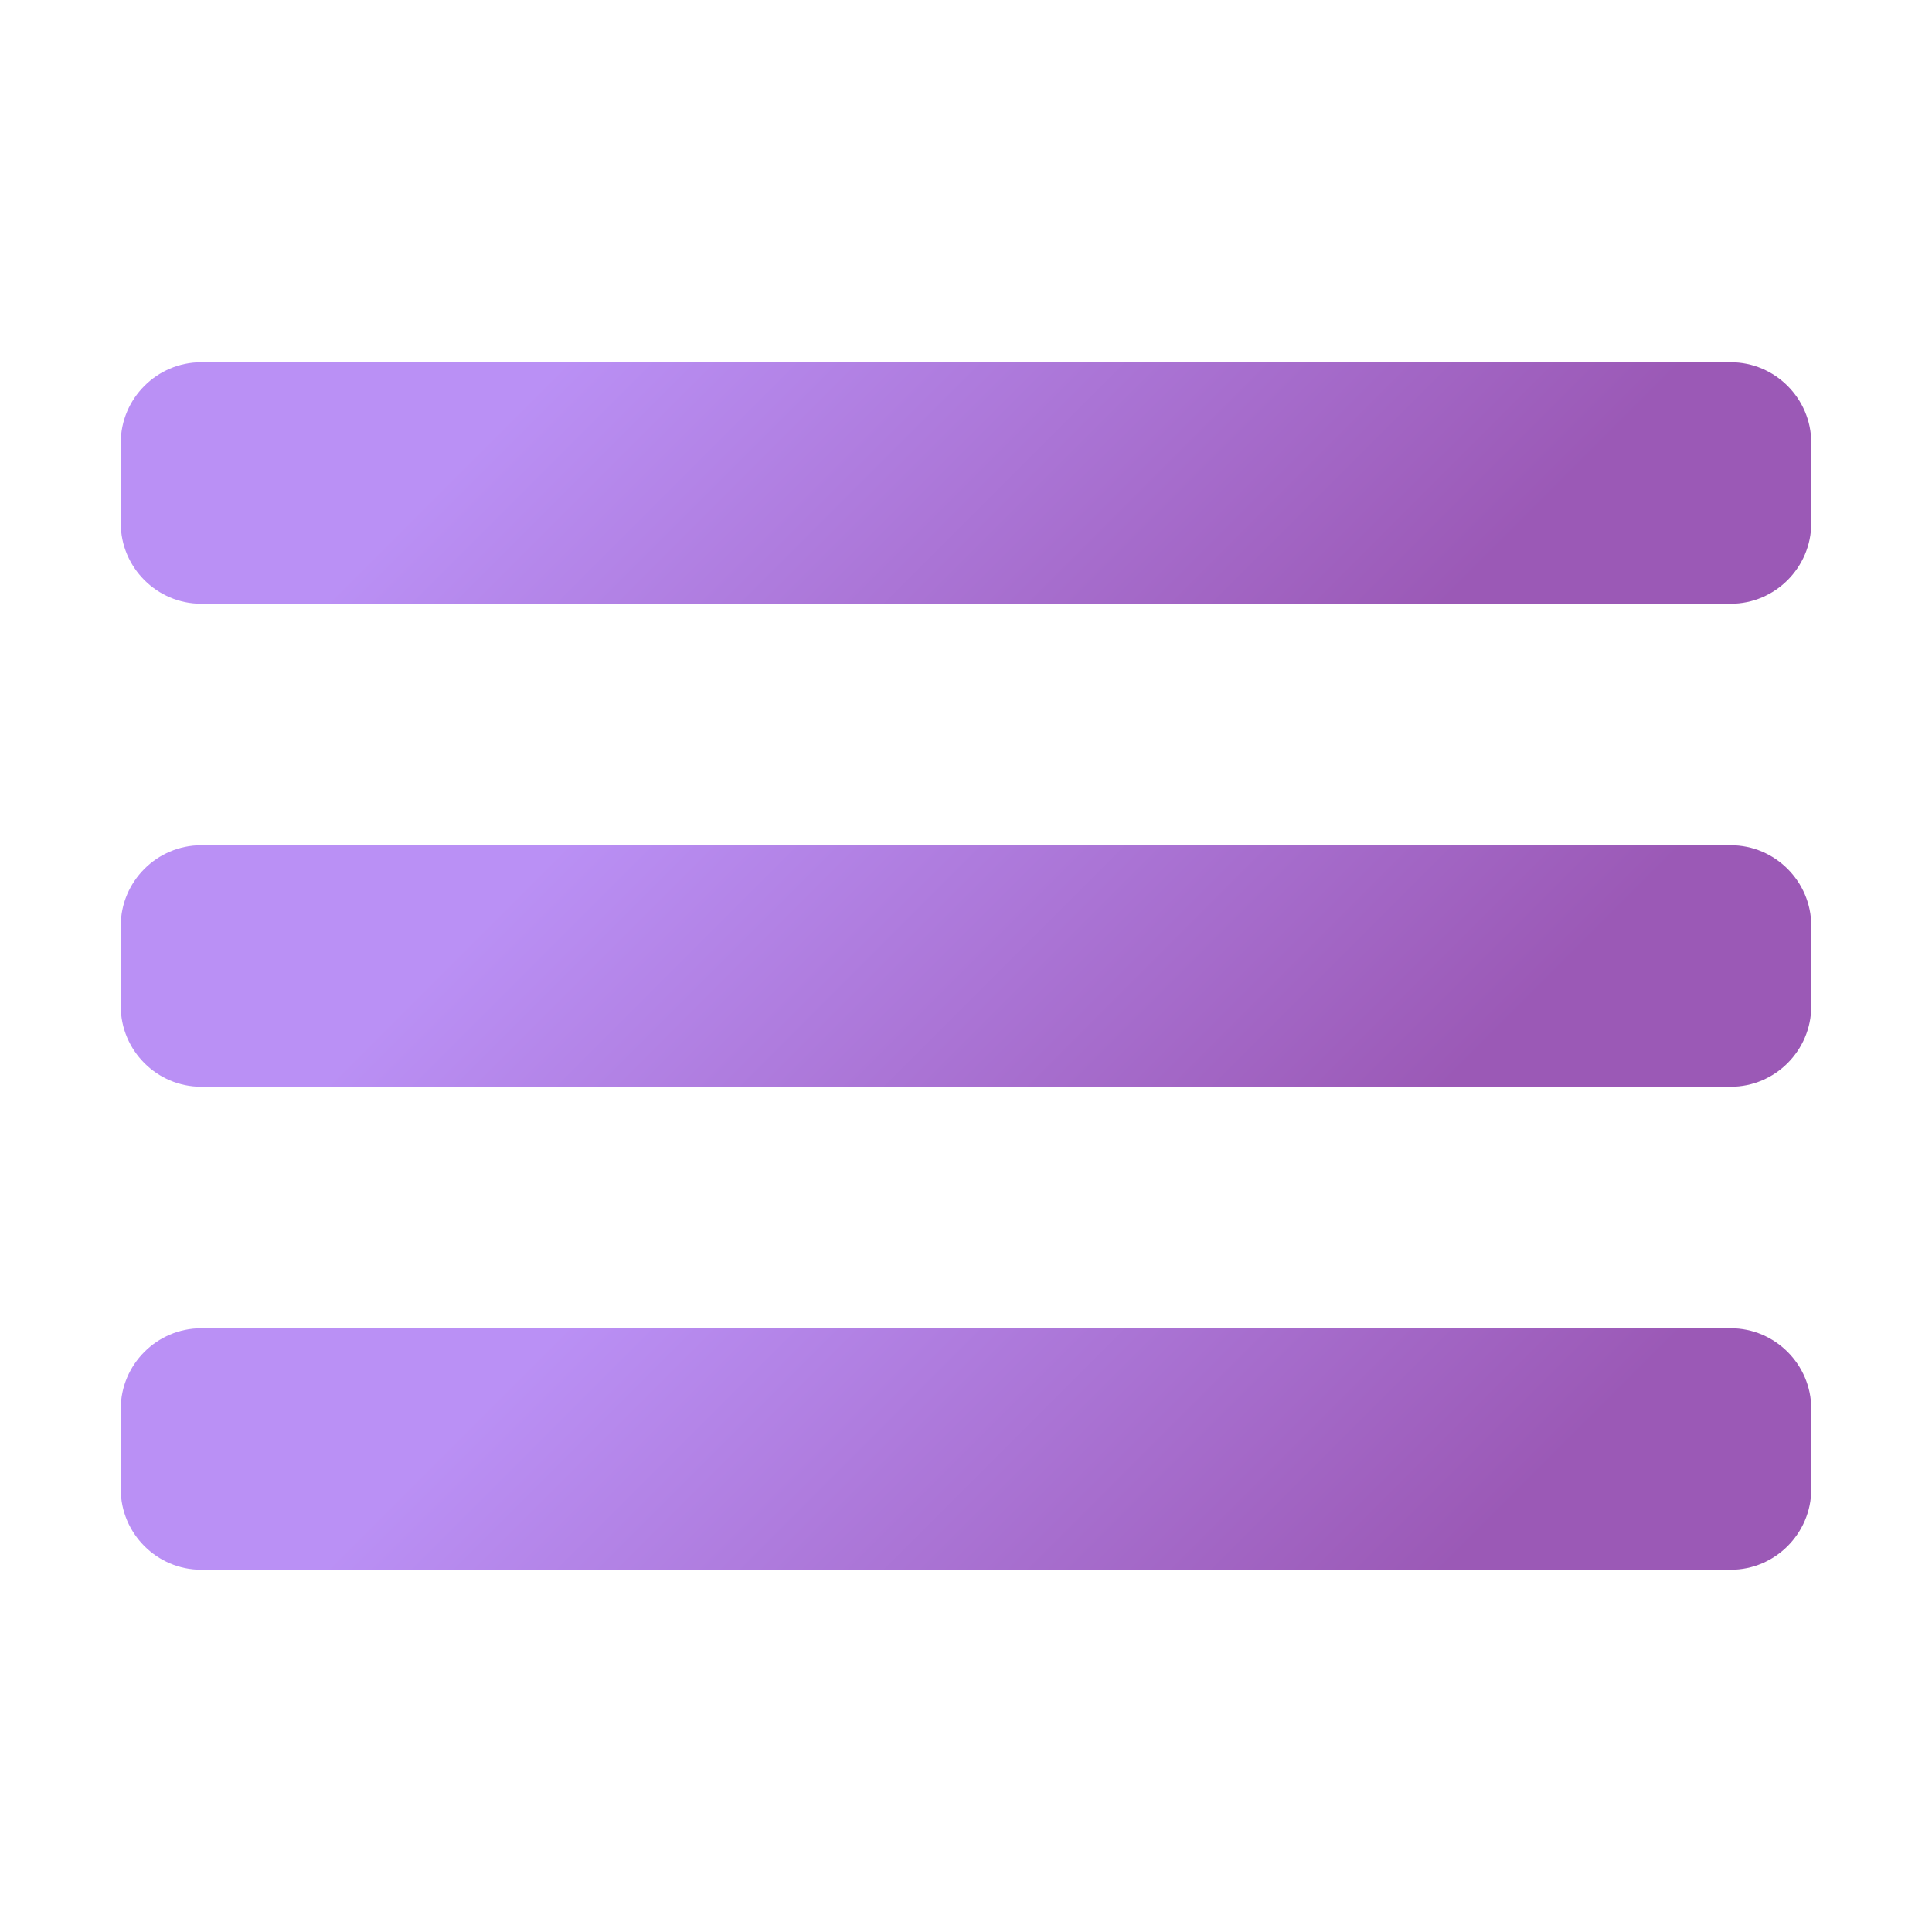
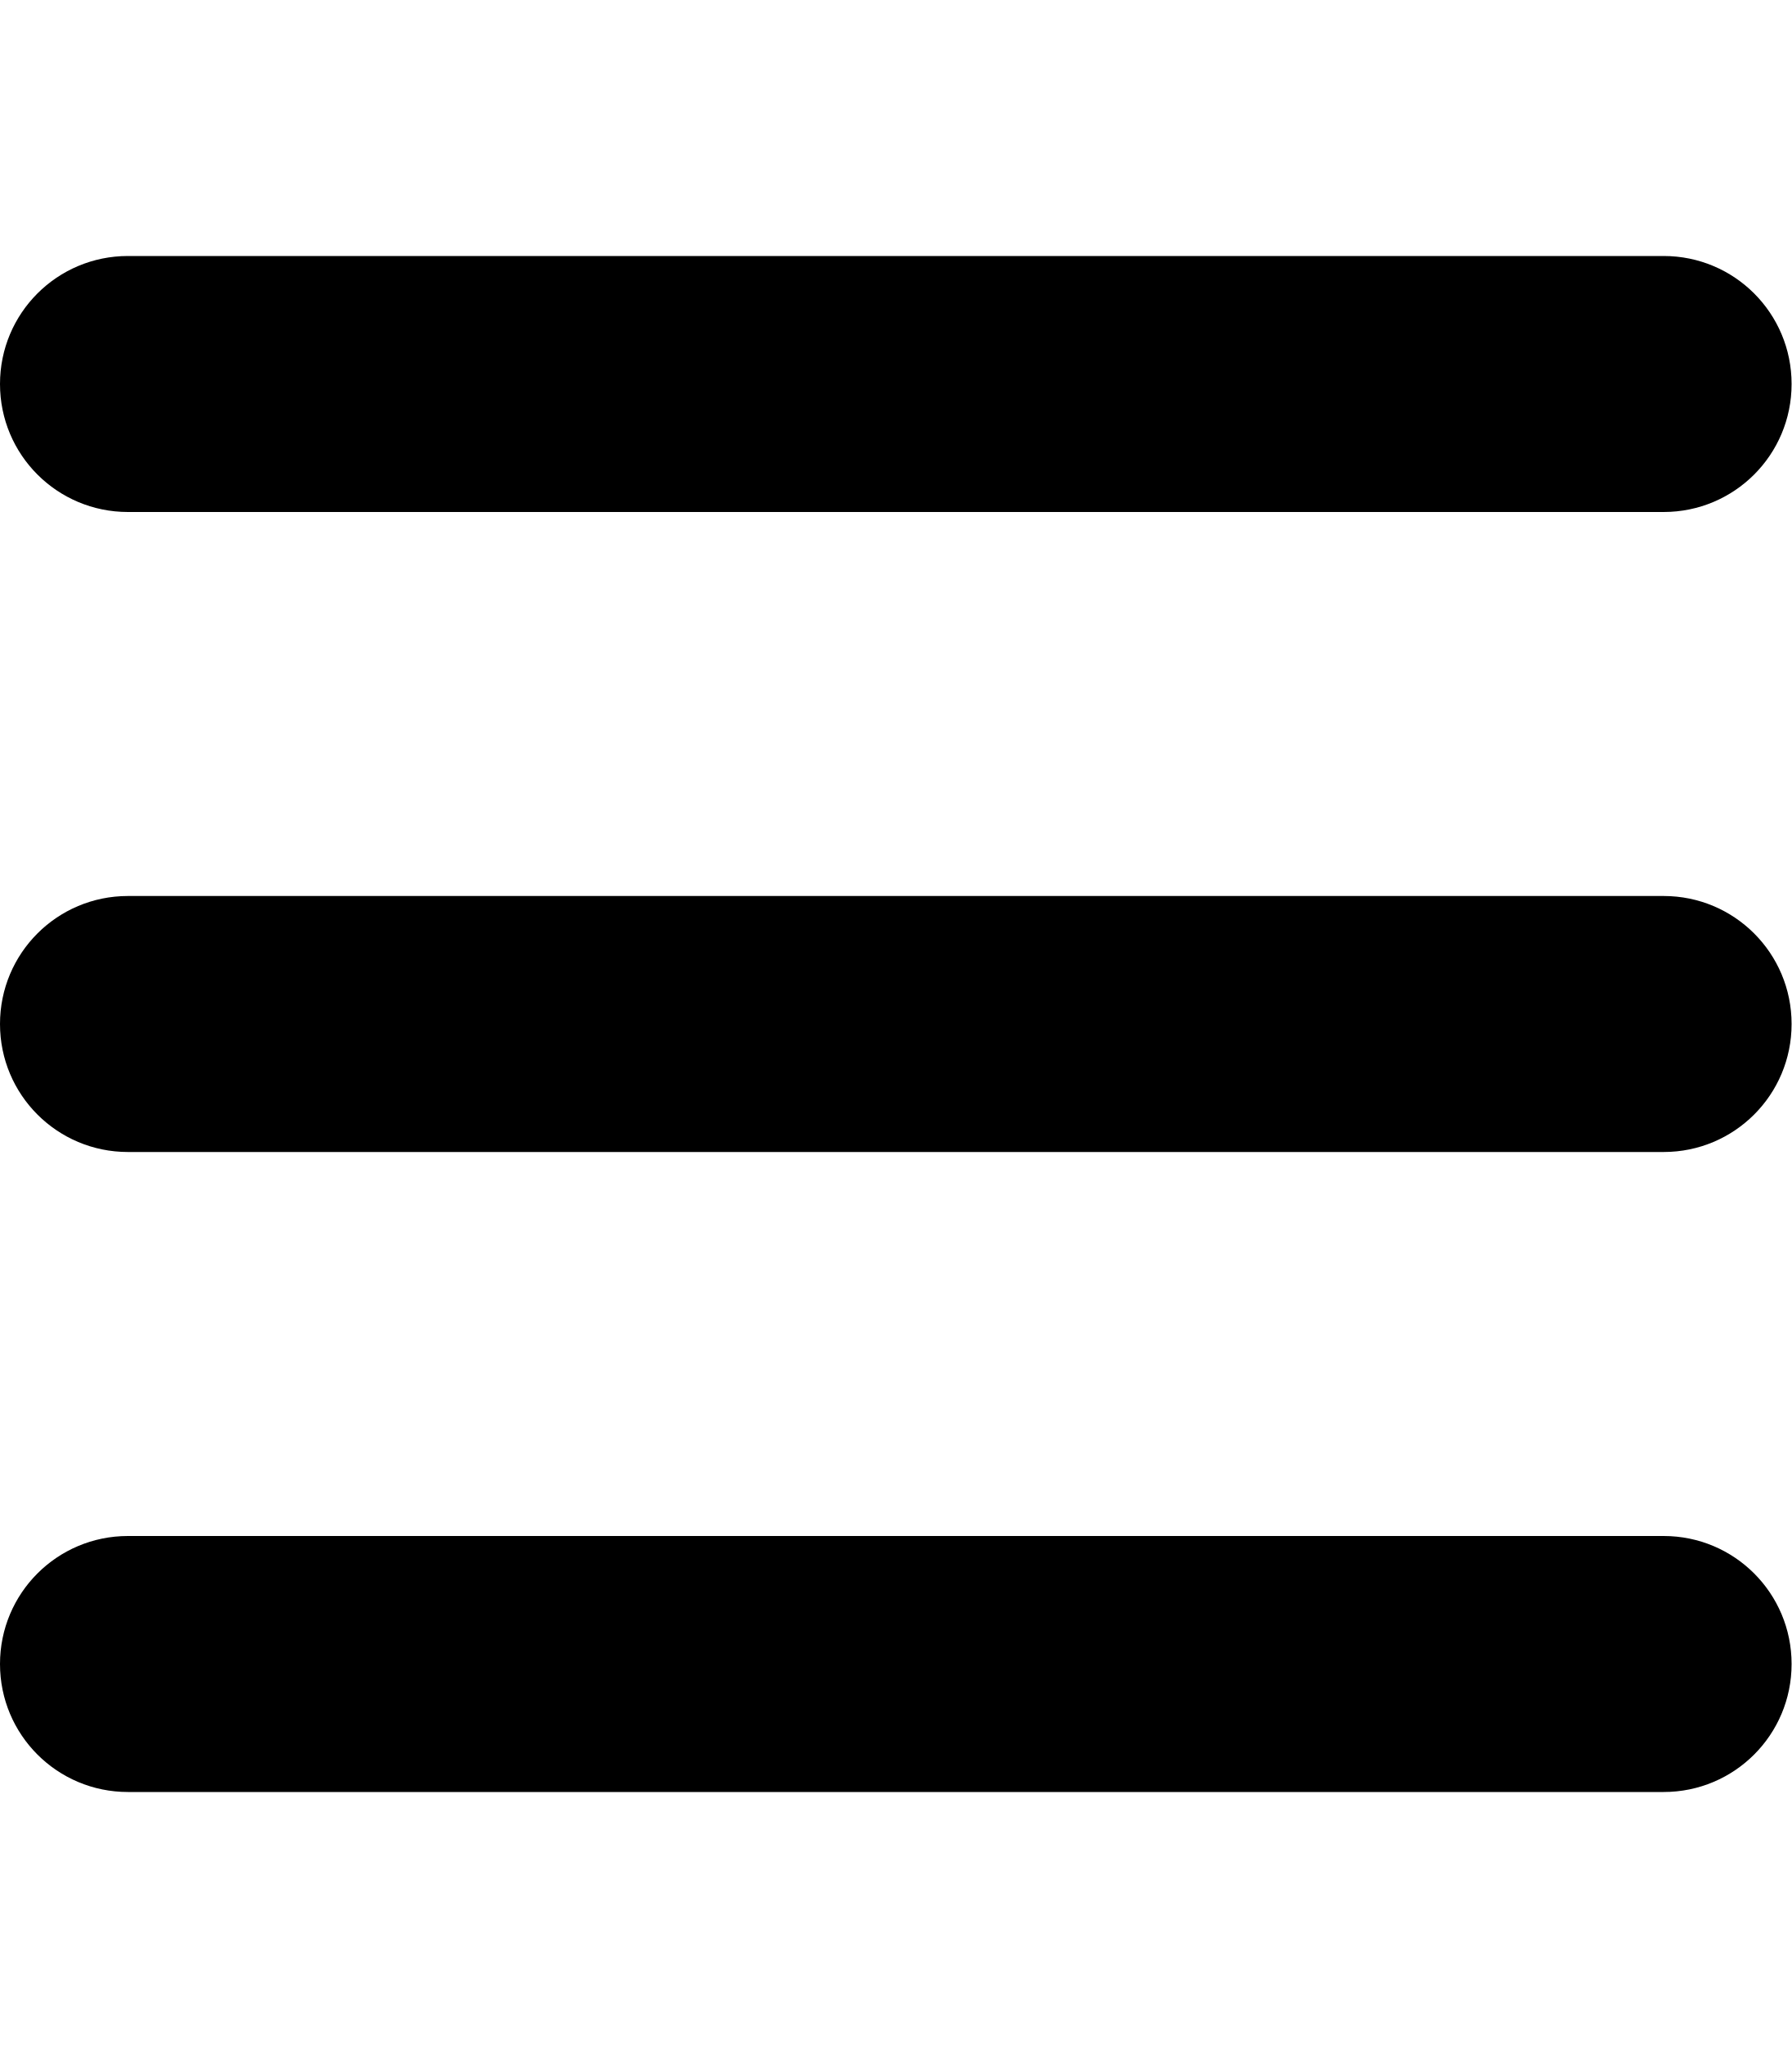
- <svg xmlns="http://www.w3.org/2000/svg" viewBox="0 0 240 240" width="240px" height="240px">
-   <defs>
-     <linearGradient id="linear0" gradientUnits="userSpaceOnUse" x1="43.236" y1="0.236" x2="125.026" y2="82.026" gradientTransform="matrix(1.395349,0,0,1.395349,0,0)">
-       <stop offset="0.237" style="stop-color:rgb(72.941%,56.471%,96.078%);stop-opacity:1;" />
-       <stop offset="0.85" style="stop-color:rgb(60.784%,34.902%,71.373%);stop-opacity:1;" />
-     </linearGradient>
-     <linearGradient id="linear1" gradientUnits="userSpaceOnUse" x1="43.236" y1="43.236" x2="125.026" y2="125.026" gradientTransform="matrix(1.395349,0,0,1.395349,0,0)">
-       <stop offset="0.237" style="stop-color:rgb(72.941%,56.471%,96.078%);stop-opacity:1;" />
-       <stop offset="0.85" style="stop-color:rgb(60.784%,34.902%,71.373%);stop-opacity:1;" />
-     </linearGradient>
-     <linearGradient id="linear2" gradientUnits="userSpaceOnUse" x1="43.236" y1="86.237" x2="125.026" y2="168.026" gradientTransform="matrix(1.395349,0,0,1.395349,0,0)">
-       <stop offset="0.237" style="stop-color:rgb(72.941%,56.471%,96.078%);stop-opacity:1;" />
-       <stop offset="0.85" style="stop-color:rgb(60.784%,34.902%,71.373%);stop-opacity:1;" />
-     </linearGradient>
-   </defs>
-   <g id="surface5615322">
-     <path style=" stroke:none;fill-rule:nonzero;fill:url(#linear0);" d="M 215 75 L 25 75 C 19.5 75 15 70.5 15 65 L 15 55 C 15 49.5 19.5 45 25 45 L 215 45 C 220.5 45 225 49.5 225 55 L 225 65 C 225 70.5 220.5 75 215 75 Z M 215 75 " />
-     <path style=" stroke:none;fill-rule:nonzero;fill:url(#linear1);" d="M 215 135 L 25 135 C 19.5 135 15 130.5 15 125 L 15 115 C 15 109.5 19.5 105 25 105 L 215 105 C 220.5 105 225 109.5 225 115 L 225 125 C 225 130.5 220.5 135 215 135 Z M 215 135 " />
-     <path style=" stroke:none;fill-rule:nonzero;fill:url(#linear2);" d="M 215 195 L 25 195 C 19.5 195 15 190.5 15 185 L 15 175 C 15 169.5 19.5 165 25 165 L 215 165 C 220.5 165 225 169.5 225 175 L 225 185 C 225 190.5 220.5 195 215 195 Z M 215 195 " />
-   </g>
+ <svg xmlns="http://www.w3.org/2000/svg" viewBox="0 0 448 512">
+   <path d="M0 96C0 78.3 14.3 64 32 64H416c17.7 0 32 14.3 32 32s-14.3 32-32 32H32C14.3 128 0 113.7 0 96zM0 256c0-17.7 14.3-32 32-32H416c17.7 0 32 14.3 32 32s-14.3 32-32 32H32c-17.7 0-32-14.3-32-32zM448 416c0 17.7-14.3 32-32 32H32c-17.7 0-32-14.3-32-32s14.3-32 32-32H416c17.7 0 32 14.3 32 32z" />
</svg>
